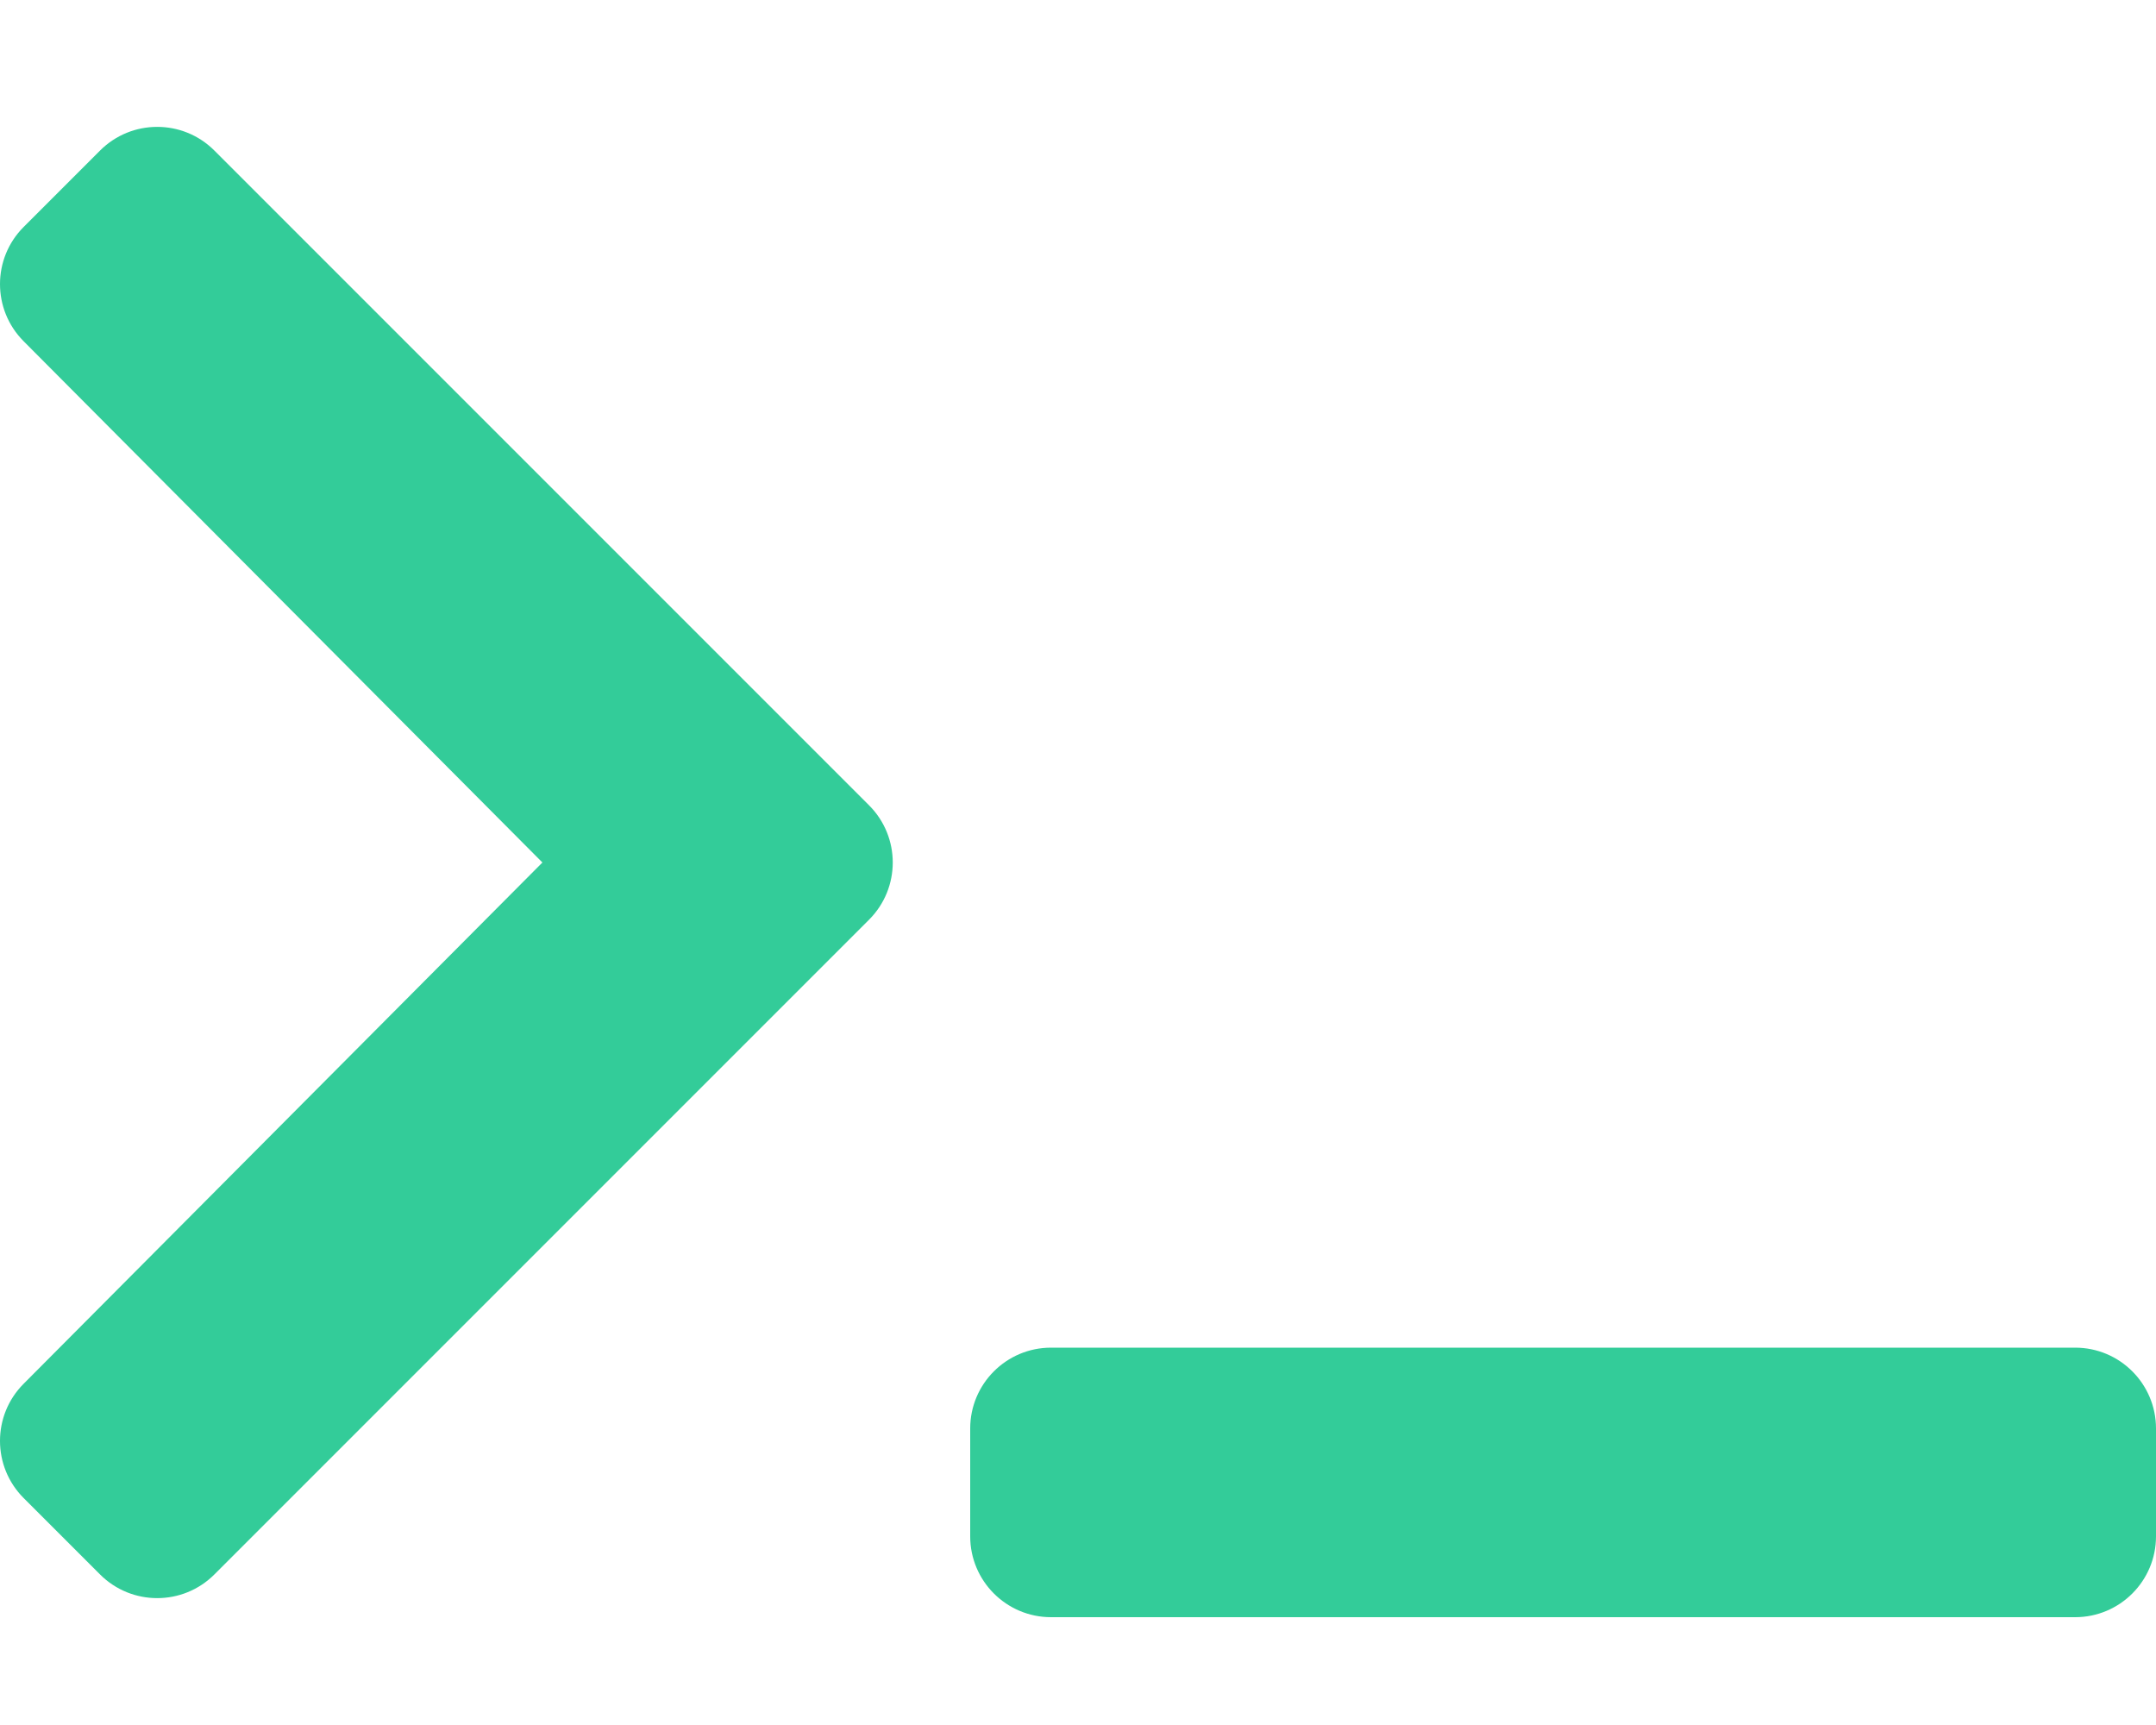
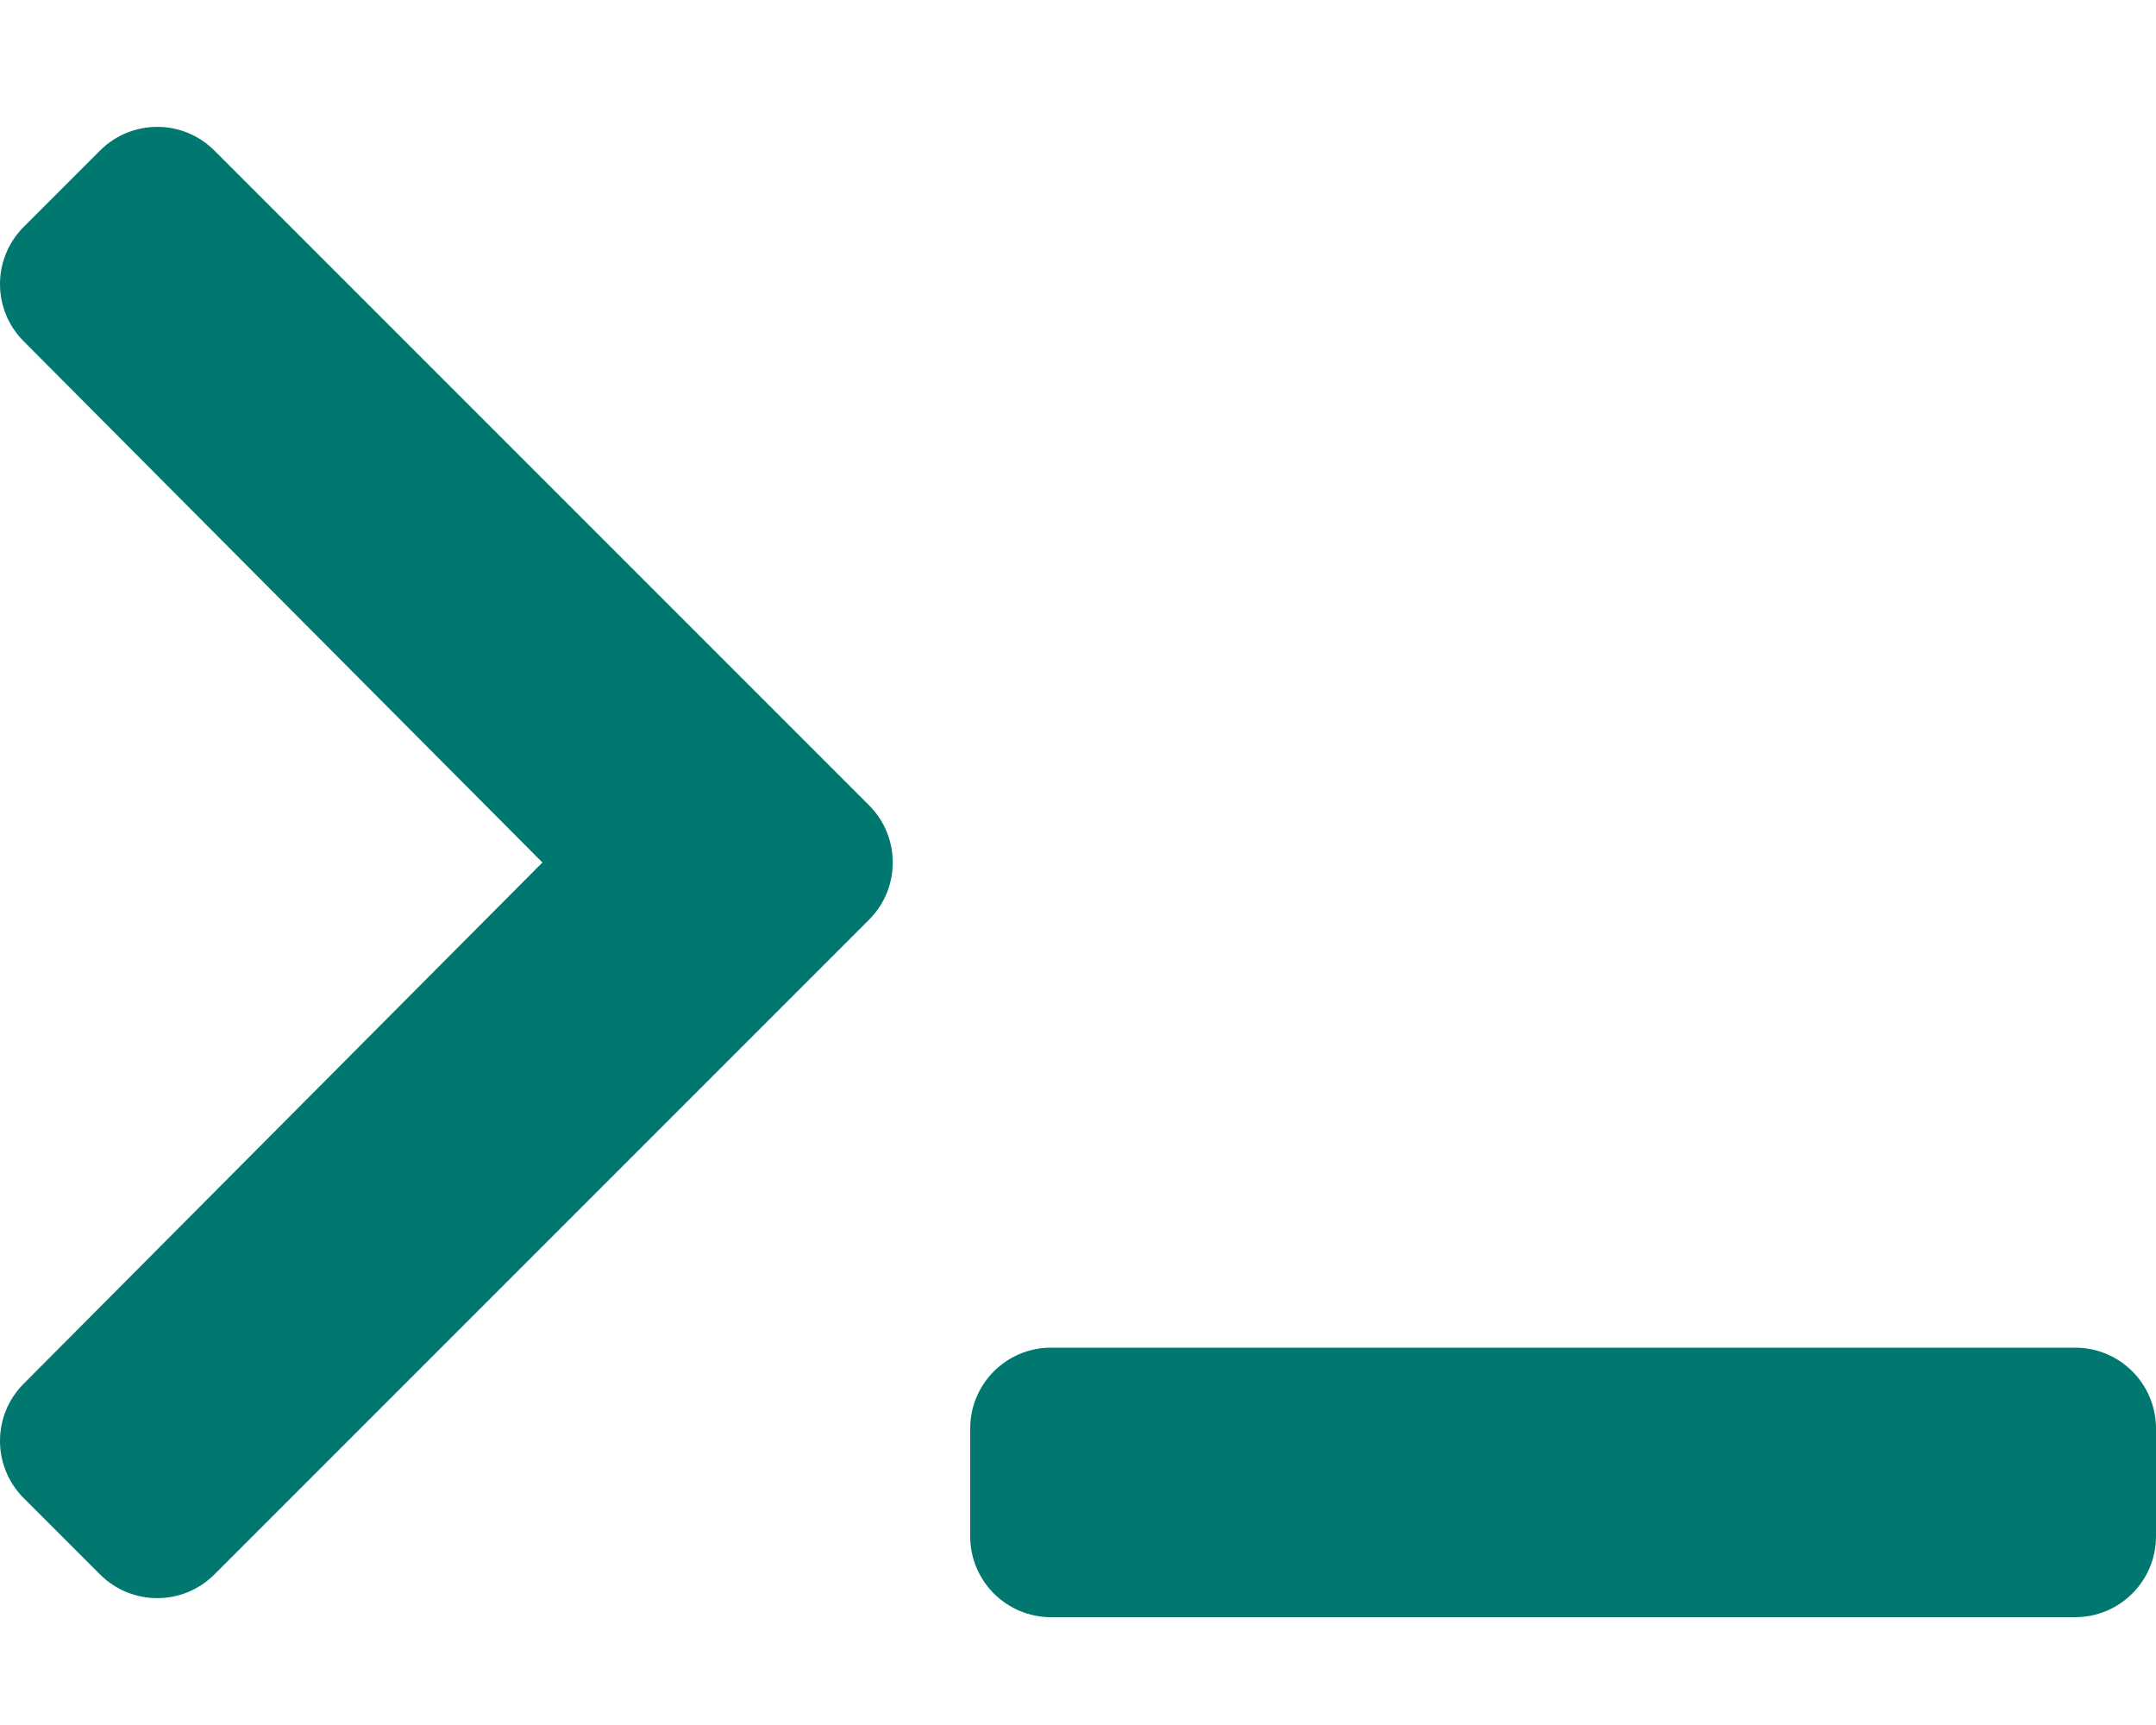
- <svg xmlns="http://www.w3.org/2000/svg" style="fill:#33CC99;" viewBox="0 0 640 512">
+ <svg xmlns="http://www.w3.org/2000/svg" style="fill:#01786F;" viewBox="0 0 640 512">
  <path d="M257.981 272.971L63.638 467.314c-9.373 9.373-24.569 9.373-33.941 0L7.029 444.647c-9.357-9.357-9.375-24.522-.04-33.901L161.011 256 6.99 101.255c-9.335-9.379-9.317-24.544.04-33.901l22.667-22.667c9.373-9.373 24.569-9.373 33.941 0L257.981 239.03c9.373 9.372 9.373 24.568 0 33.941zM640 456v-32c0-13.255-10.745-24-24-24H312c-13.255 0-24 10.745-24 24v32c0 13.255 10.745 24 24 24h304c13.255 0 24-10.745 24-24z" />
</svg>
